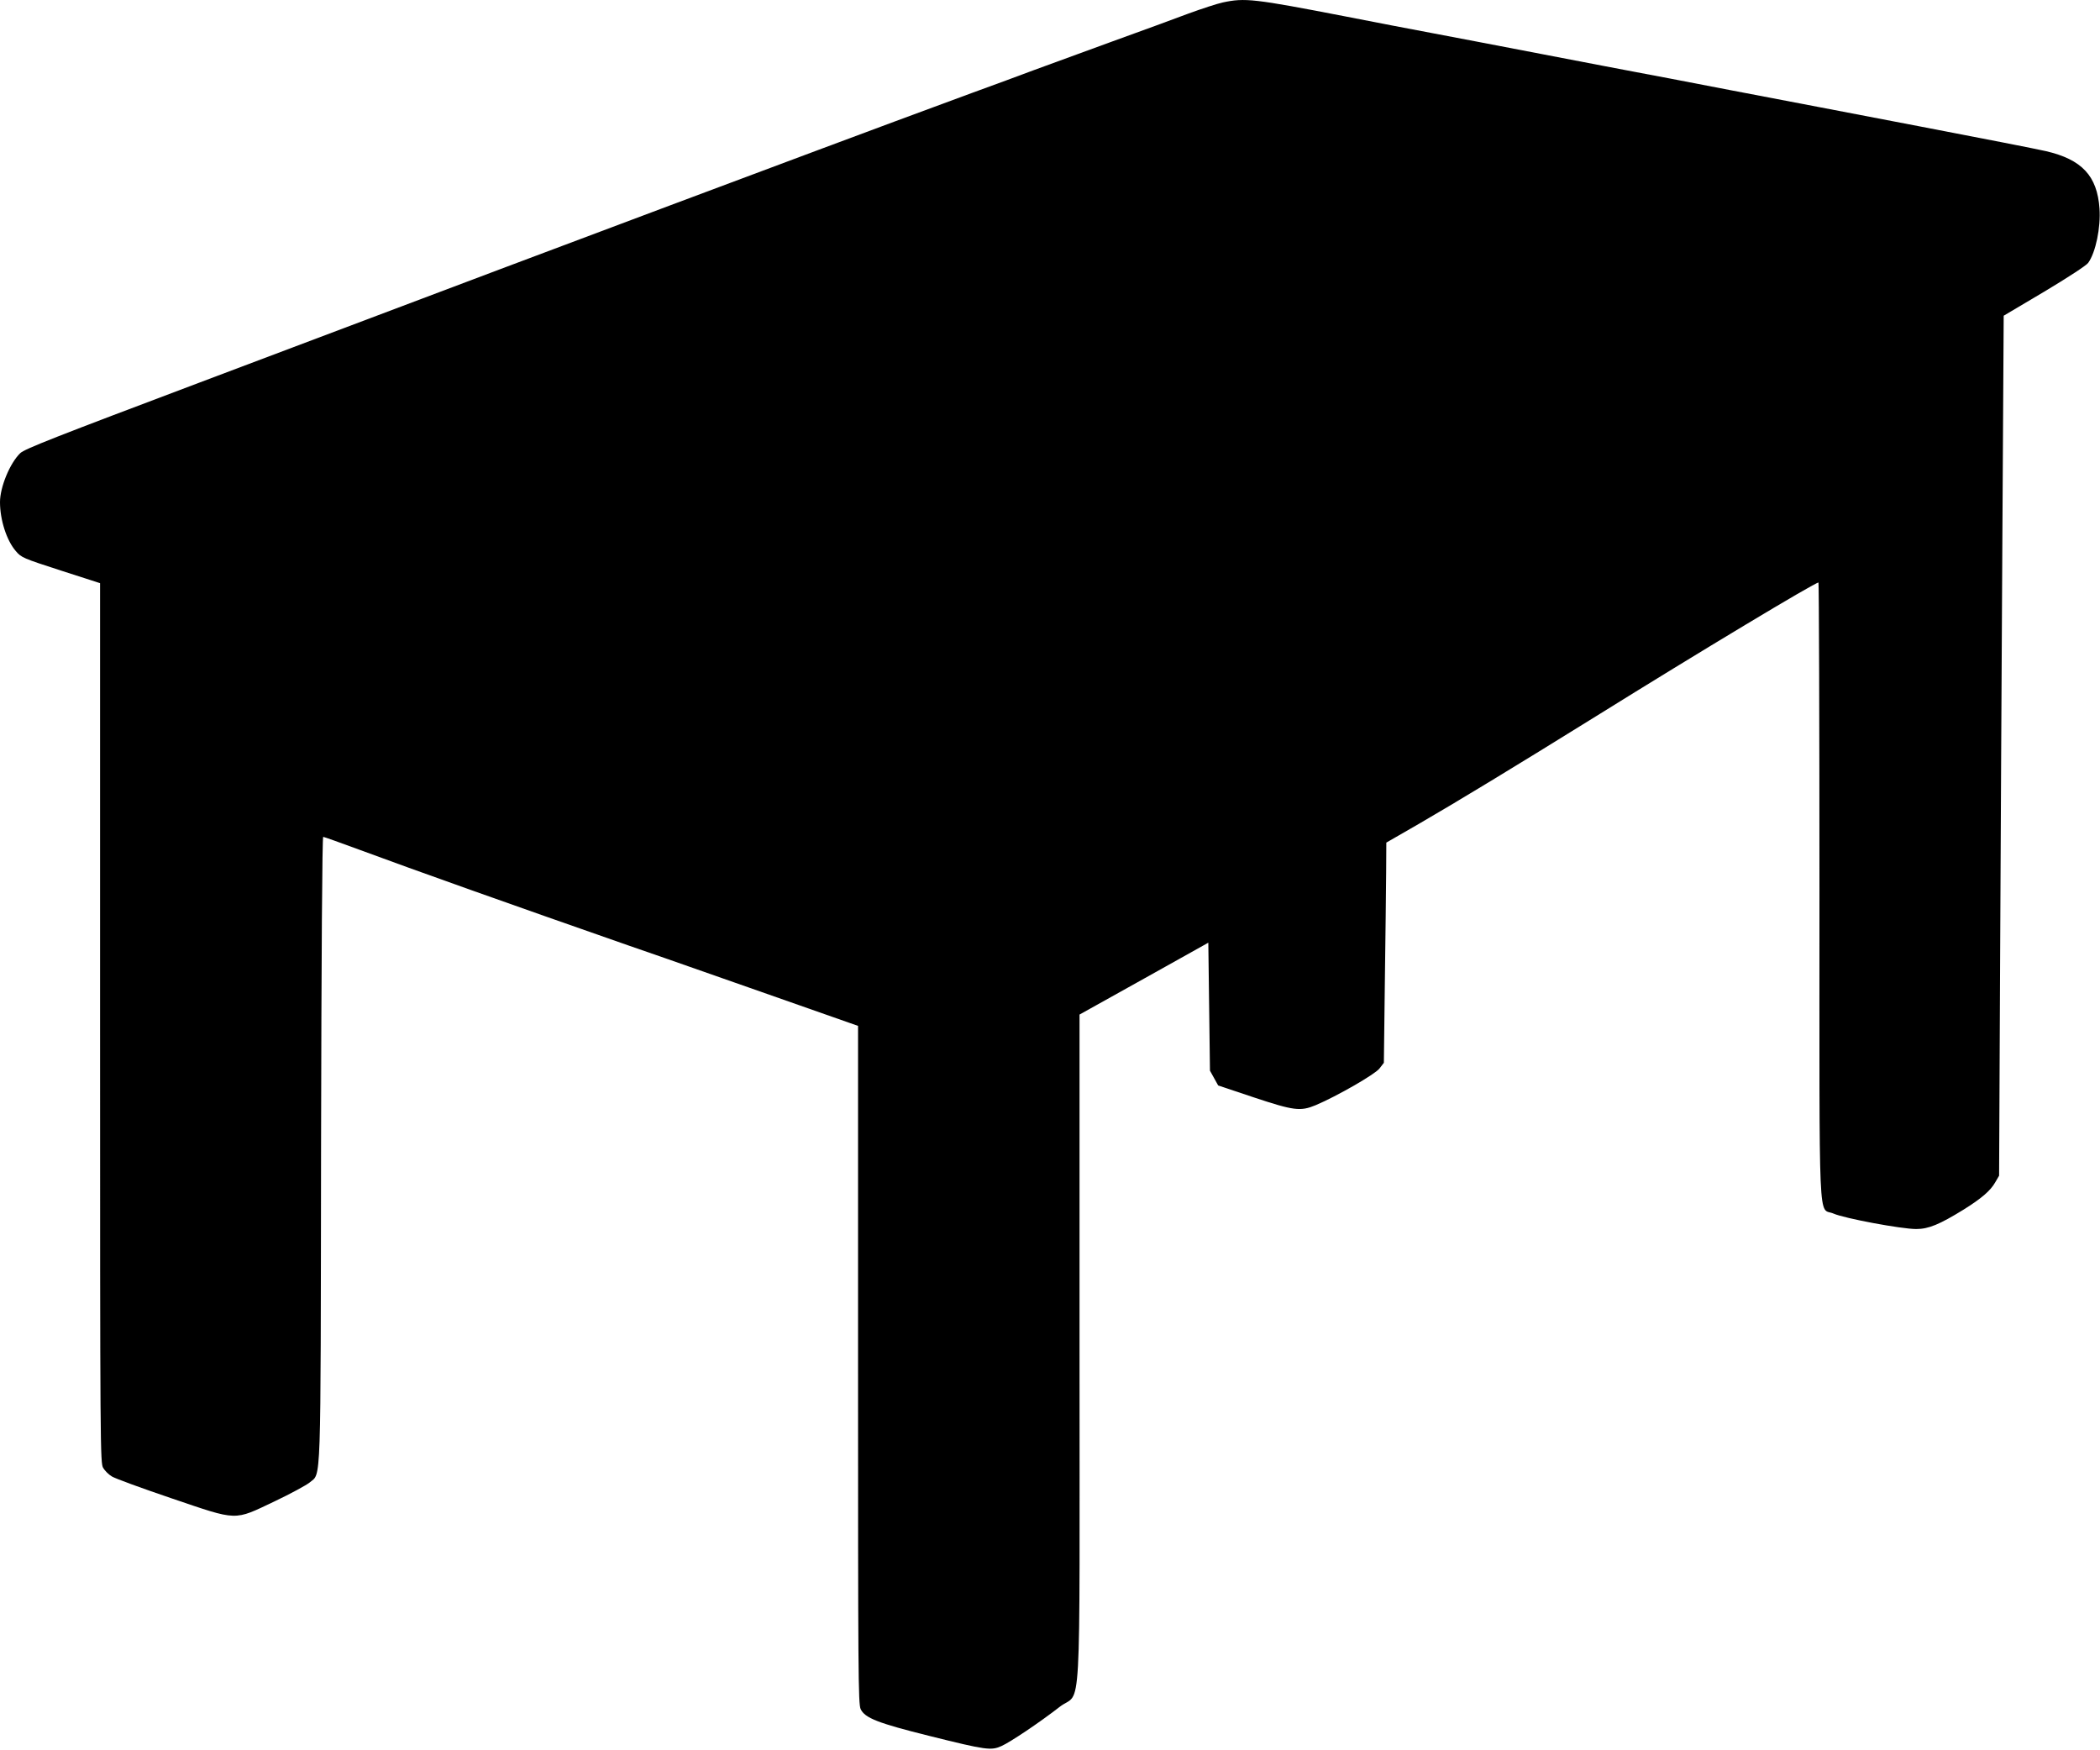
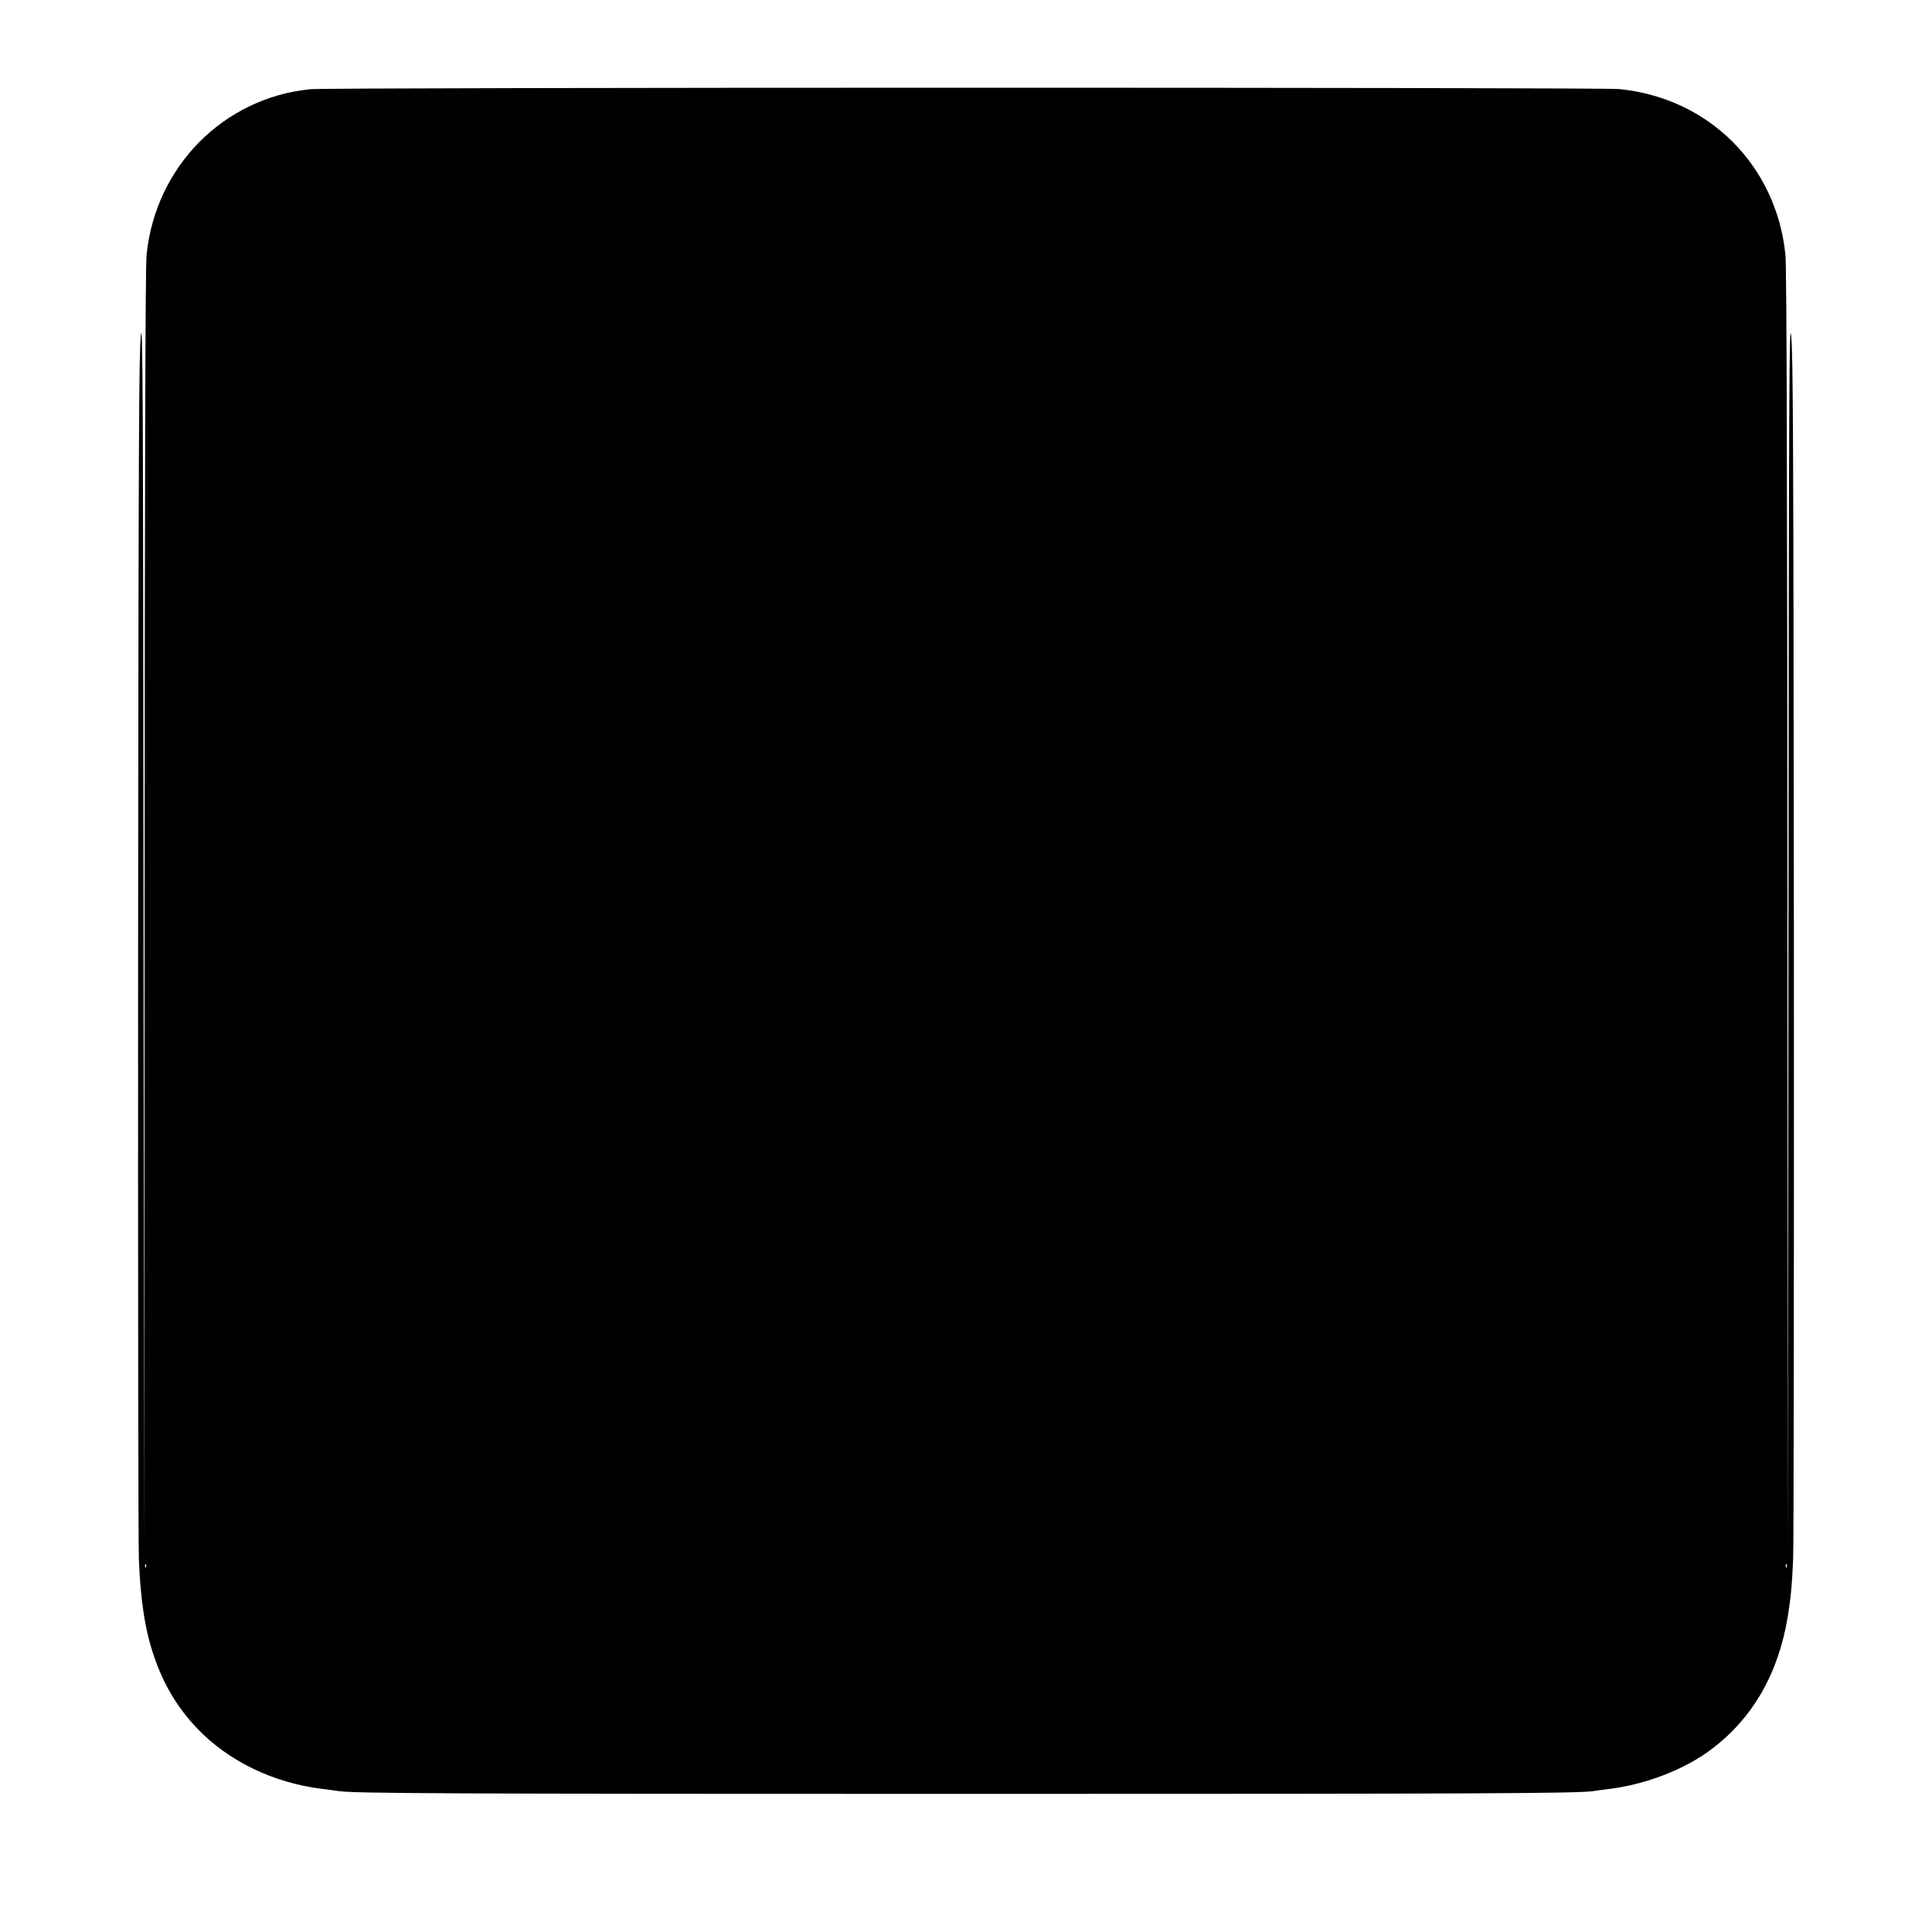
- <svg xmlns="http://www.w3.org/2000/svg" version="1.0" width="1280pt" height="1066pt" viewBox="0 0 1280 1066" preserveAspectRatio="xMidYMid meet">
-   <g transform="translate(0,1066) scale(0.1,-0.1)" fill="#fffff" stroke="none">
-     <path d="M7453 10645 c-33 -7 -128 -38 -210 -68 -81 -31 -296 -109 -478 -175 -181 -66 -391 -143 -465 -170 -74 -28 -245 -91 -380 -140 -135 -50 -342 -126 -460 -170 -118 -44 -330 -123 -470 -175 -558 -208 -1211 -453 -1940 -727 -421 -159 -1244 -469 -1830 -690 -878 -331 -1071 -406 -1097 -432 -63 -61 -123 -207 -123 -298 0 -108 40 -233 96 -298 34 -40 43 -44 275 -119 l239 -77 0 -2680 c0 -2613 1 -2682 19 -2712 10 -17 34 -41 53 -52 19 -12 183 -72 363 -133 410 -139 377 -138 630 -18 97 46 192 98 212 114 72 62 67 -72 70 2043 2 1178 7 1892 13 1892 5 0 105 -36 222 -79 340 -126 923 -333 1636 -582 61 -21 163 -57 225 -78 170 -60 863 -302 1029 -361 l148 -52 0 -2065 c0 -1877 1 -2068 16 -2099 26 -54 104 -85 422 -164 345 -86 373 -89 436 -61 54 24 233 144 355 239 136 106 121 -170 121 2183 l0 2036 393 219 392 219 5 -390 5 -390 25 -45 25 -45 215 -72 c247 -82 286 -87 380 -48 130 55 361 188 388 223 l27 35 6 491 c4 270 7 572 8 671 l1 180 198 114 c238 138 581 346 1077 654 641 399 1337 817 1359 817 3 0 6 -846 6 -1880 0 -2128 -9 -1924 86 -1966 66 -29 413 -94 504 -94 75 0 142 28 288 118 109 68 164 115 193 166 l24 41 6 1275 c3 701 10 1880 14 2620 l8 1346 248 147 c142 85 257 160 267 175 46 64 77 216 69 331 -14 199 -107 299 -327 350 -47 11 -393 79 -770 151 -377 72 -896 172 -1155 221 -258 50 -515 99 -570 109 -55 10 -314 60 -575 110 -261 50 -567 109 -680 130 -113 21 -347 66 -520 100 -558 108 -612 114 -747 85z" />
+ <svg xmlns="http://www.w3.org/2000/svg" version="1.0" width="1280pt" height="1280pt" viewBox="0 0 1280 1280" preserveAspectRatio="xMidYMid meet">
+   <g transform="translate(0,1280) scale(0.1,-0.1)" fill="" stroke="none">
+     <path d="M2057 12209 c-575 -56 -1027 -512 -1086 -1098 -8 -70 -12 -1468 -13 -4355 l-3 -4251 -4 4105 c-3 3657 -5 4090 -18 3965 -13 -119 -15 -718 -18 -4025 -1 -2137 1 -3973 5 -4080 11 -278 42 -476 102 -648 64 -187 156 -339 287 -476 206 -214 498 -356 819 -397 48 -6 98 -12 112 -15 94 -16 727 -19 4160 -19 3433 0 4066 3 4160 19 14 3 64 9 112 15 237 31 490 129 663 259 276 206 448 504 510 885 20 125 28 211 35 377 4 107 6 1943 5 4080 -3 3307 -5 3906 -18 4025 -13 125 -15 -308 -18 -3965 l-4 -4105 -3 4251 c-1 2887 -5 4285 -13 4355 -60 595 -510 1042 -1104 1099 -135 12 -8535 12 -8668 -1z m-1090 -9791 c-3 -8 -6 -5 -6 6 -1 11 2 17 5 13 3 -3 4 -12 1 -19z m10870 0 c-3 -8 -6 -5 -6 6 -1 11 2 17 5 13 3 -3 4 -12 1 -19z" />
  </g>
</svg>
